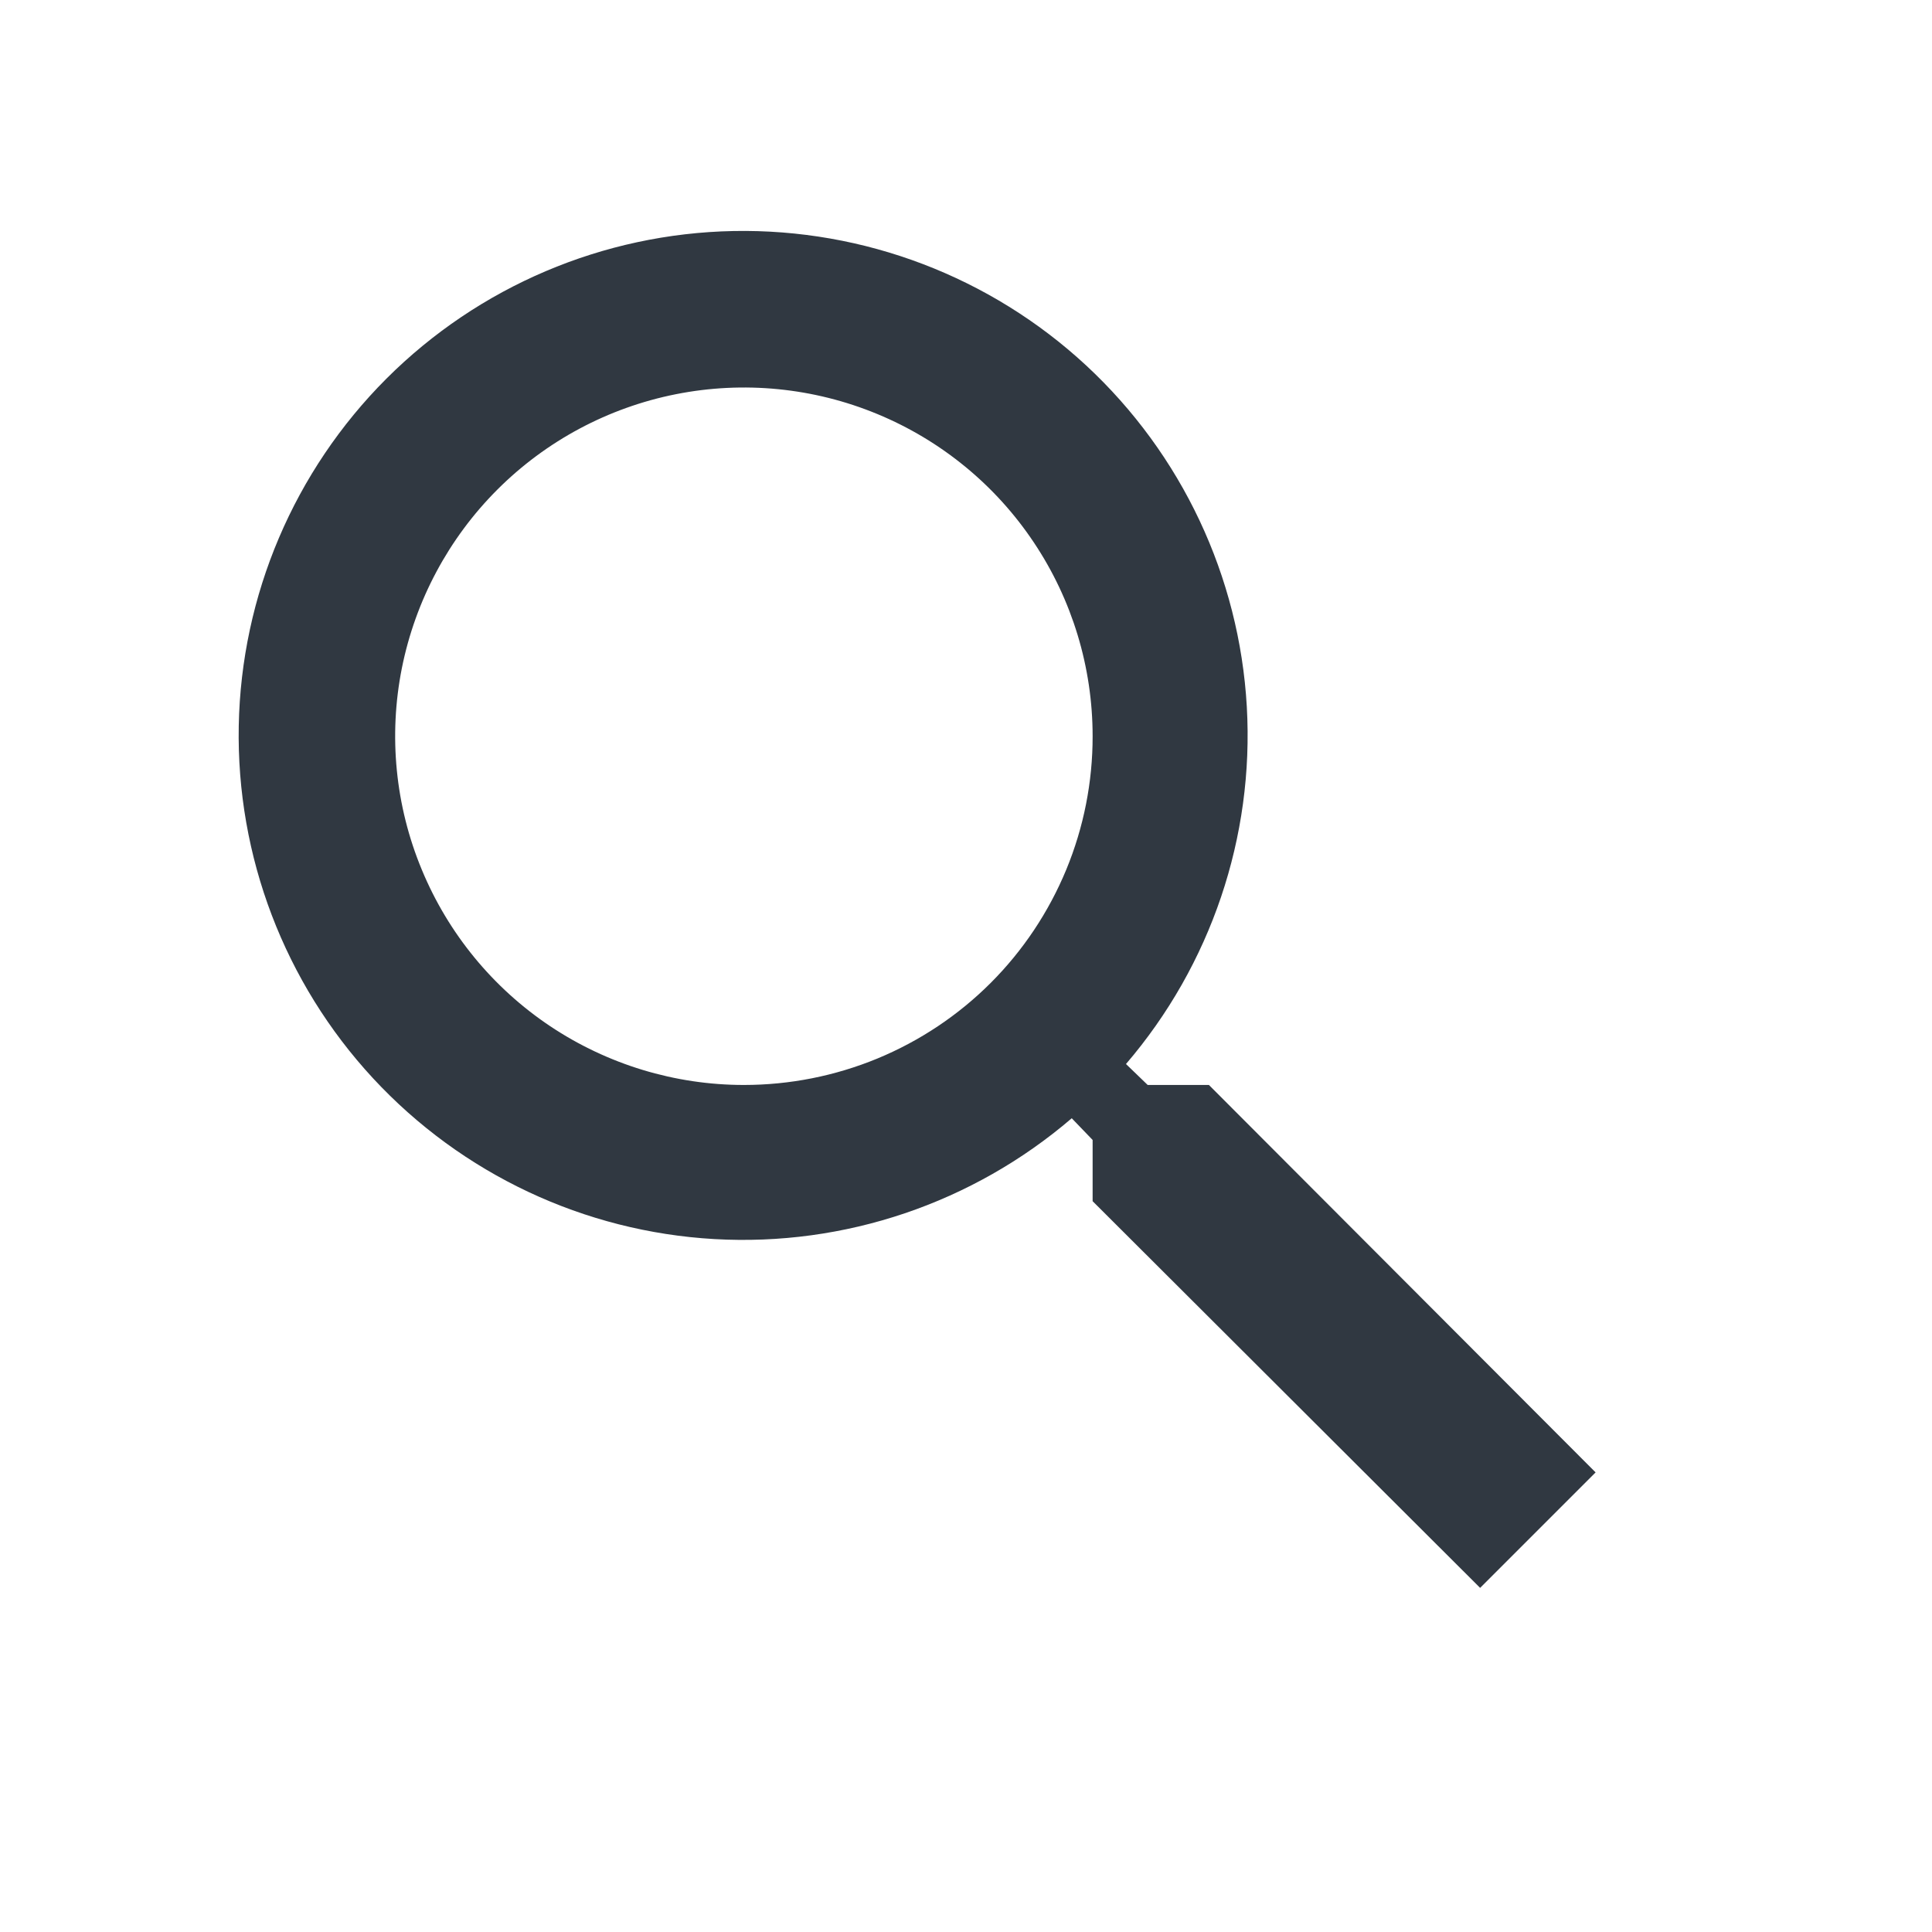
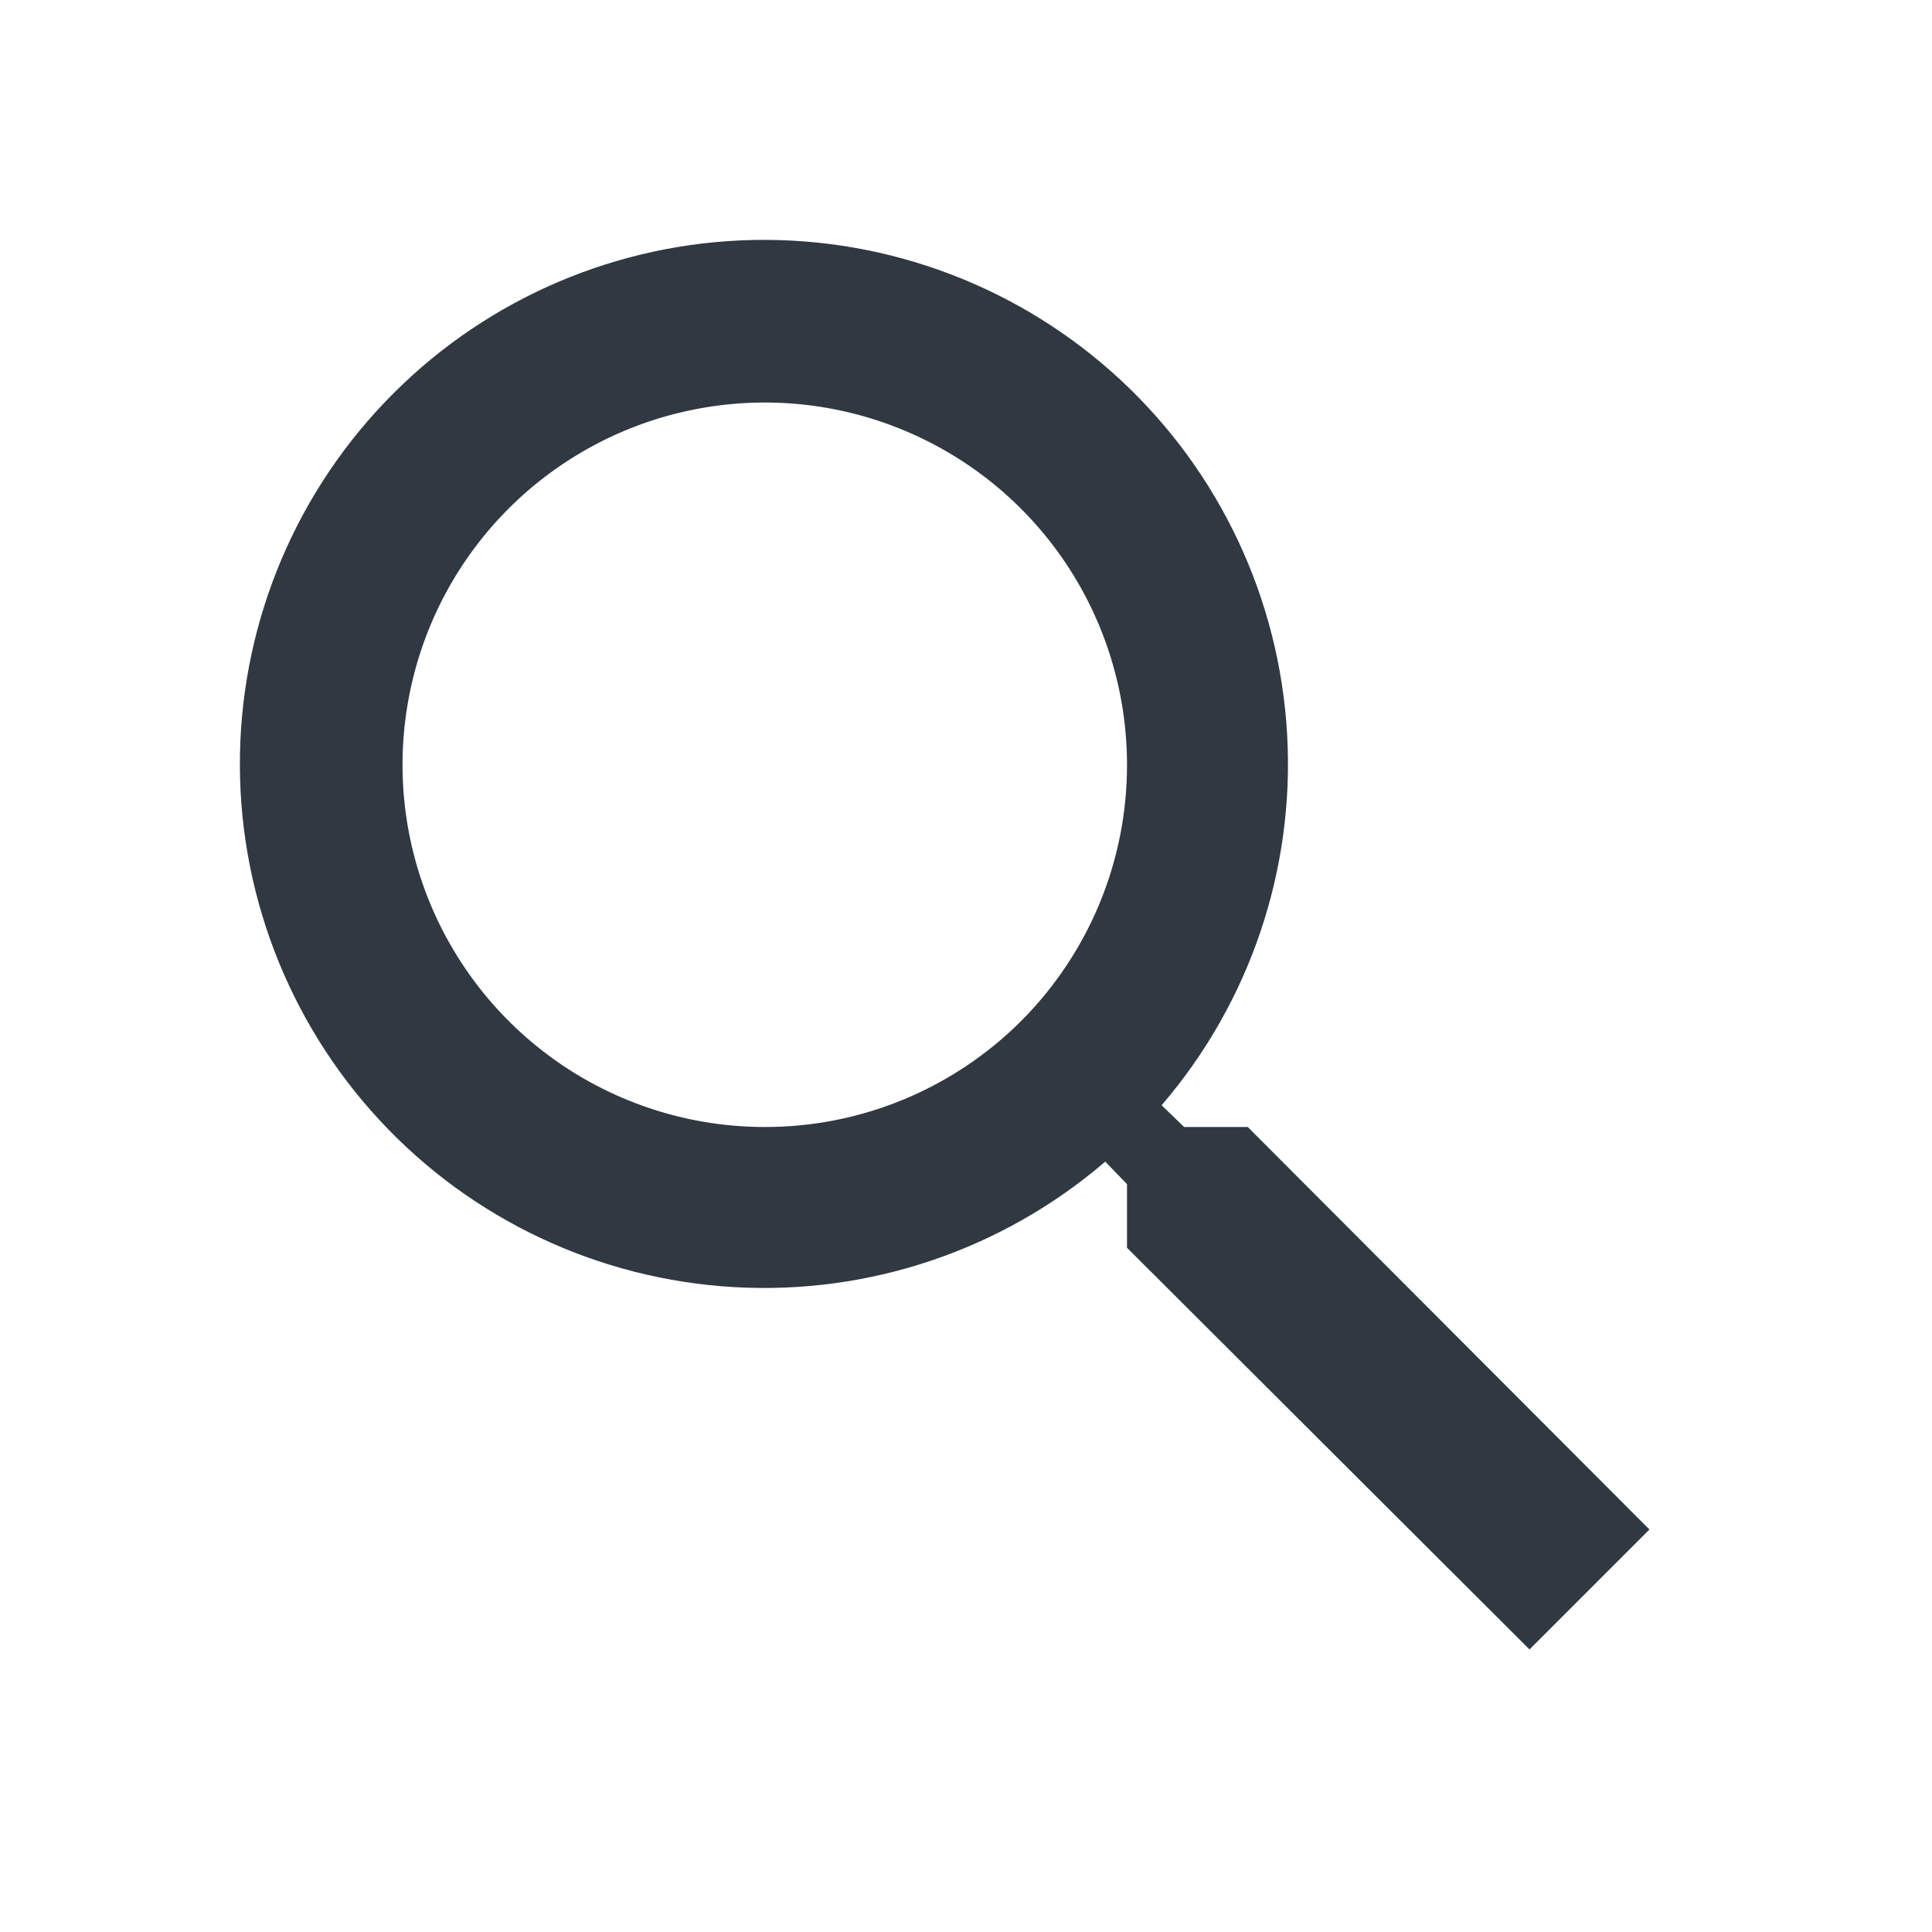
- <svg xmlns="http://www.w3.org/2000/svg" width="26" height="26" viewBox="0 0 26 26" fill="none">
+ <svg xmlns="http://www.w3.org/2000/svg" width="24" height="24" viewBox="0 0 24 24" fill="none">
  <g id="search">
-     <path id="Vector" d="M16.269 14.601H15.445L15.153 14.319C16.296 12.986 16.879 11.263 16.779 9.51C16.679 7.757 15.903 6.111 14.616 4.917C13.328 3.724 11.627 3.076 9.872 3.109C8.116 3.143 6.442 3.855 5.2 5.096C3.959 6.338 3.246 8.012 3.213 9.768C3.18 11.524 3.828 13.224 5.021 14.512C6.215 15.8 7.861 16.575 9.614 16.675C11.367 16.775 13.09 16.192 14.423 15.049L14.704 15.341V16.165L19.919 21.369L21.473 19.815L16.269 14.601ZM10.011 14.601C9.083 14.601 8.176 14.325 7.404 13.81C6.632 13.294 6.031 12.561 5.676 11.703C5.32 10.846 5.227 9.902 5.408 8.992C5.59 8.082 6.037 7.245 6.693 6.589C7.349 5.933 8.185 5.486 9.096 5.305C10.006 5.124 10.95 5.217 11.807 5.572C12.665 5.927 13.398 6.528 13.913 7.3C14.429 8.072 14.704 8.979 14.704 9.907C14.705 10.524 14.584 11.135 14.349 11.704C14.113 12.274 13.768 12.792 13.332 13.228C12.896 13.664 12.378 14.009 11.808 14.245C11.238 14.48 10.628 14.601 10.011 14.601Z" fill="#303841" />
+     <path id="Vector" d="M15.5 14H14.71L14.43 13.73C15.527 12.452 16.086 10.8 15.989 9.119C15.893 7.438 15.15 5.859 13.915 4.715C12.68 3.571 11.05 2.949 9.366 2.981C7.683 3.013 6.077 3.696 4.887 4.887C3.696 6.077 3.013 7.683 2.981 9.366C2.949 11.05 3.571 12.68 4.715 13.915C5.859 15.15 7.438 15.893 9.119 15.989C10.8 16.086 12.452 15.527 13.73 14.43L14 14.71V15.5L19 20.49L20.49 19L15.5 14ZM9.5 14C8.61 14 7.74 13.736 7 13.242C6.26 12.747 5.683 12.044 5.343 11.222C5.002 10.4 4.913 9.495 5.087 8.622C5.26 7.749 5.689 6.947 6.318 6.318C6.947 5.689 7.749 5.26 8.622 5.087C9.495 4.913 10.4 5.002 11.222 5.343C12.044 5.683 12.747 6.26 13.242 7C13.736 7.74 14 8.61 14 9.5C14.001 10.091 13.885 10.677 13.659 11.223C13.433 11.769 13.102 12.266 12.684 12.684C12.266 13.102 11.769 13.433 11.223 13.659C10.677 13.885 10.091 14.001 9.5 14Z" fill="#303841" />
  </g>
</svg>
